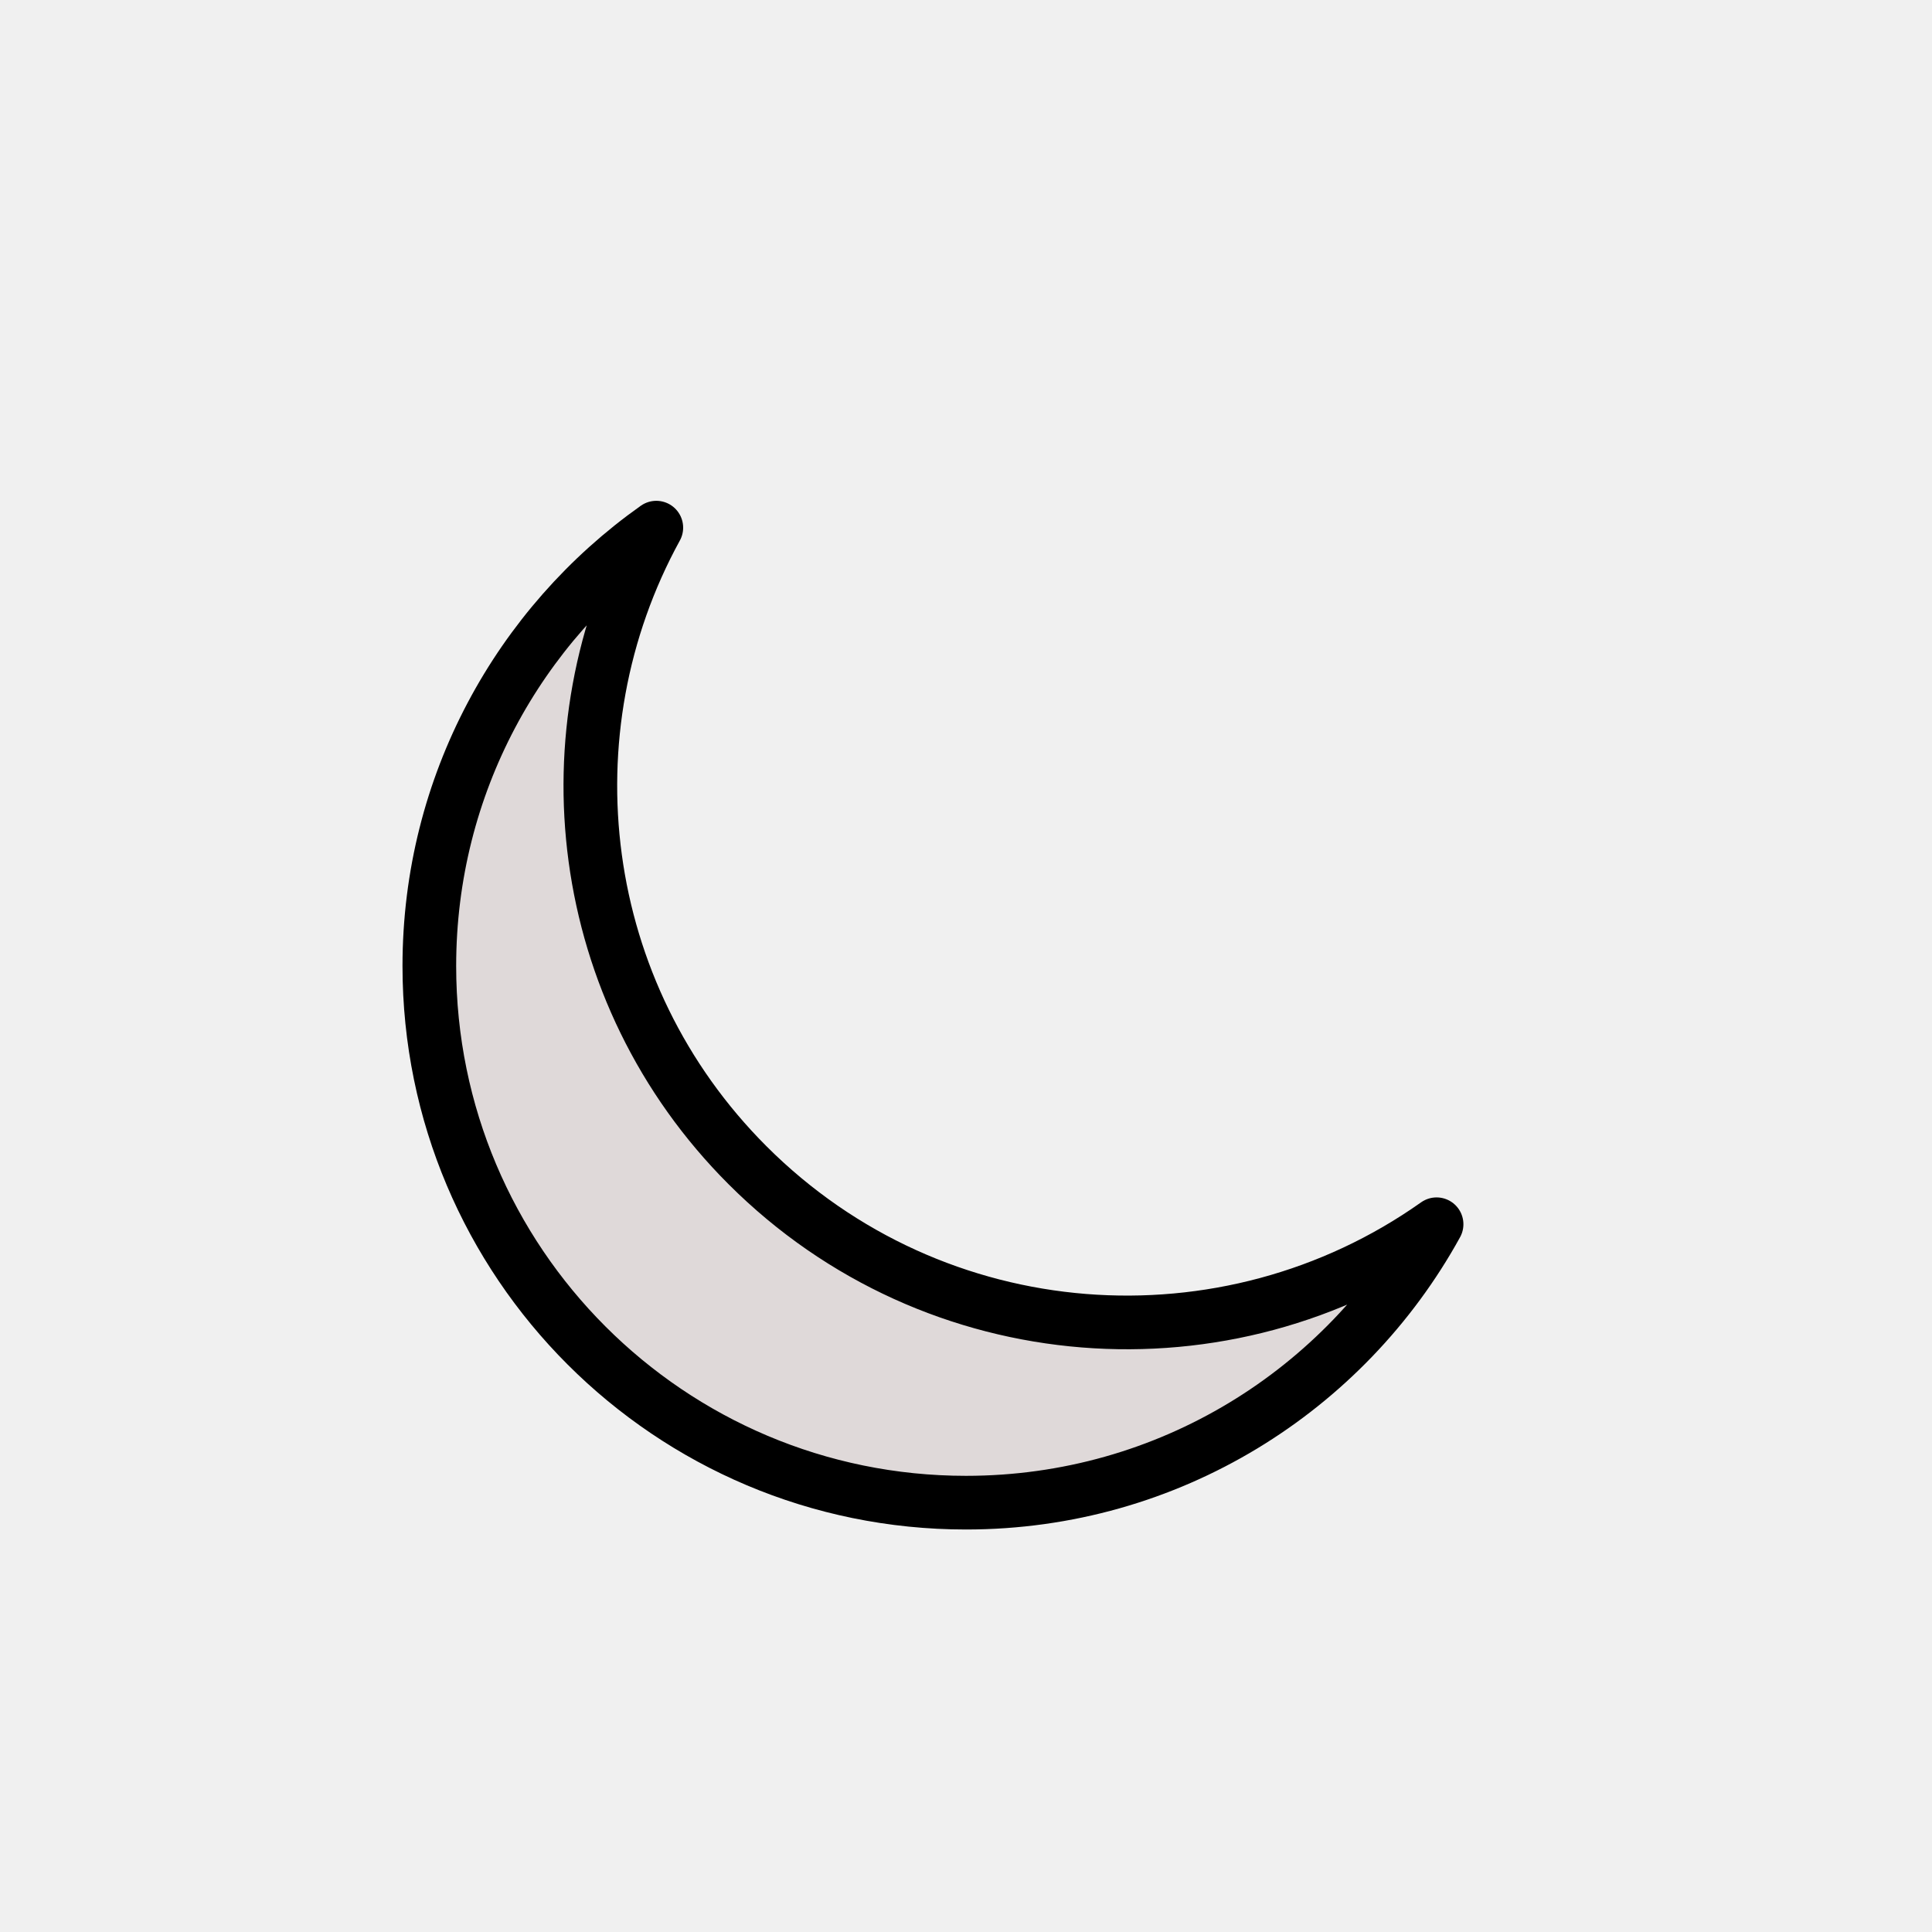
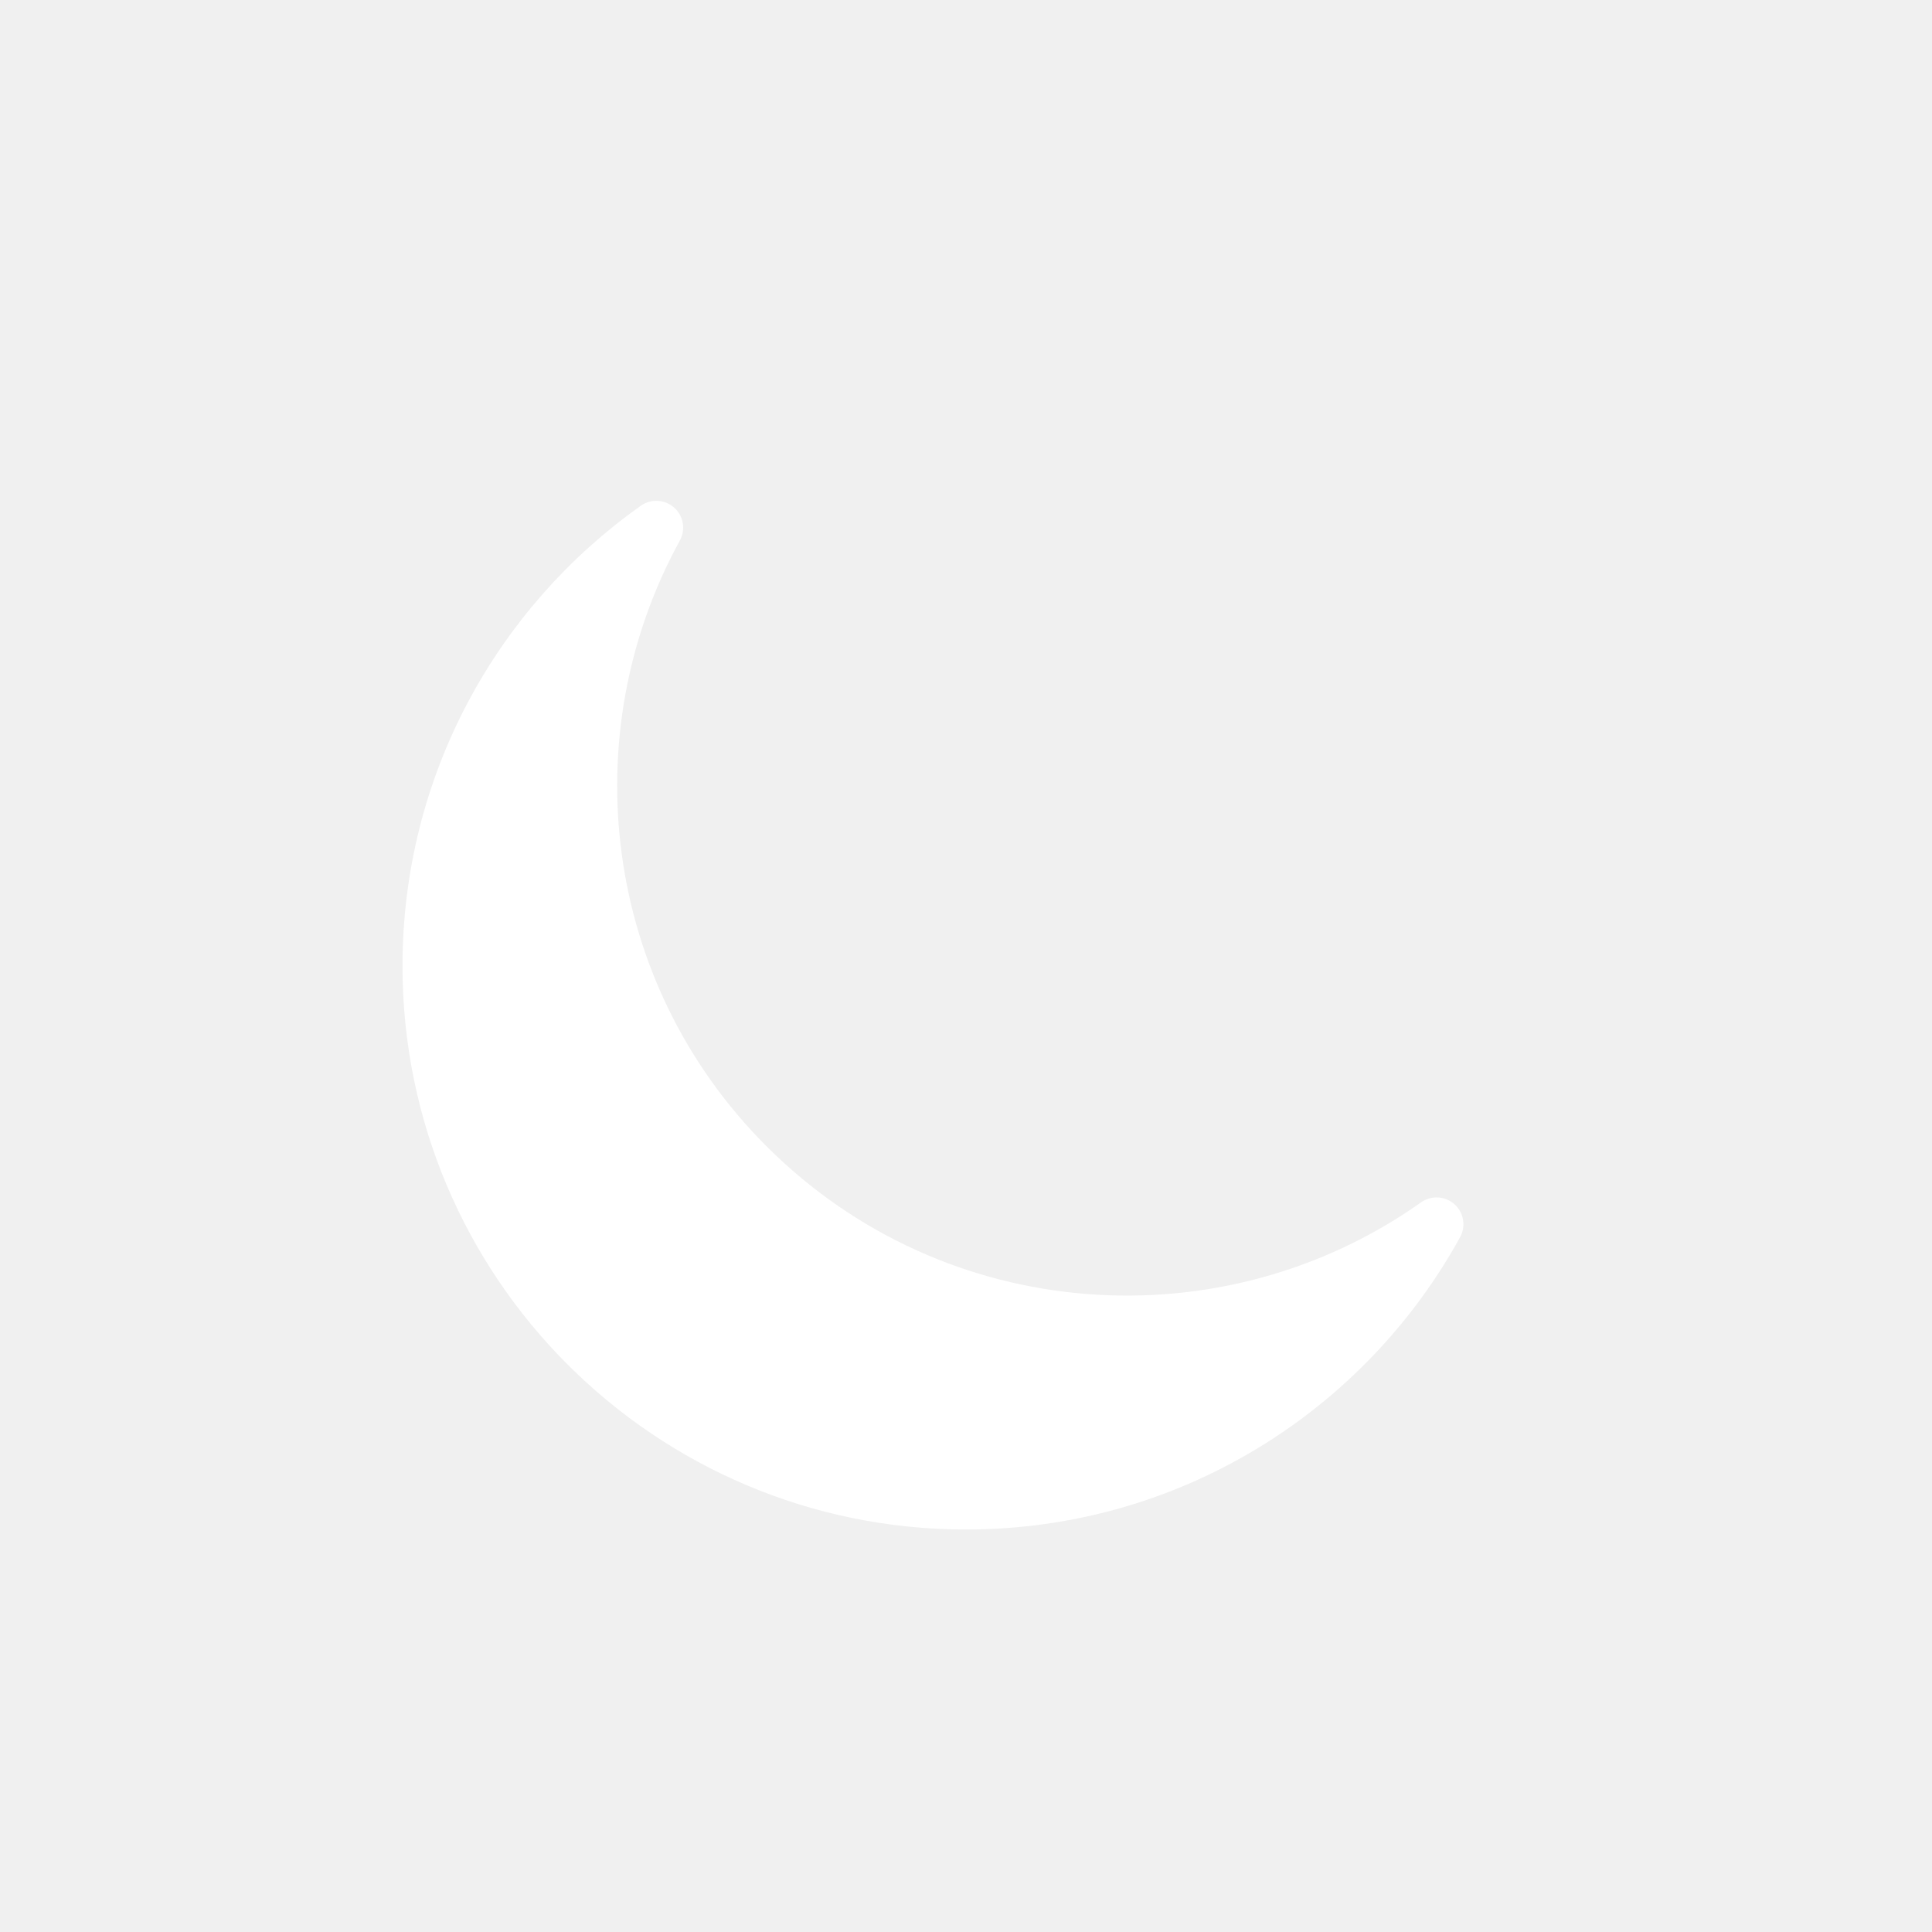
- <svg xmlns="http://www.w3.org/2000/svg" fill="#dfd9d9" viewBox="0 0 72 72">
-   <path d="m53.537 45.624c-7.807 5.526-18.687 4.793-25.679-2.199-6.435-6.435-7.568-16.165-3.399-23.761-5.118 3.622-8.459 9.589-8.459 16.336 0 11.046 8.954 20 20 20 7.557 0 14.135-4.191 17.537-10.376z" style="fill-rule:evenodd;stroke:#000;stroke-linejoin:round;stroke-miterlimit:10;stroke-width:2;clip-rule:evenodd" />
+ <svg xmlns="http://www.w3.org/2000/svg" fill="#fff" viewBox="0 0 72 72">
+   <path d="m53.537 45.624c-7.807 5.526-18.687 4.793-25.679-2.199-6.435-6.435-7.568-16.165-3.399-23.761-5.118 3.622-8.459 9.589-8.459 16.336 0 11.046 8.954 20 20 20 7.557 0 14.135-4.191 17.537-10.376z" style="fill-rule:evenodd;stroke:#fff;stroke-linejoin:round;stroke-miterlimit:10;stroke-width:2;clip-rule:evenodd" />
</svg>
